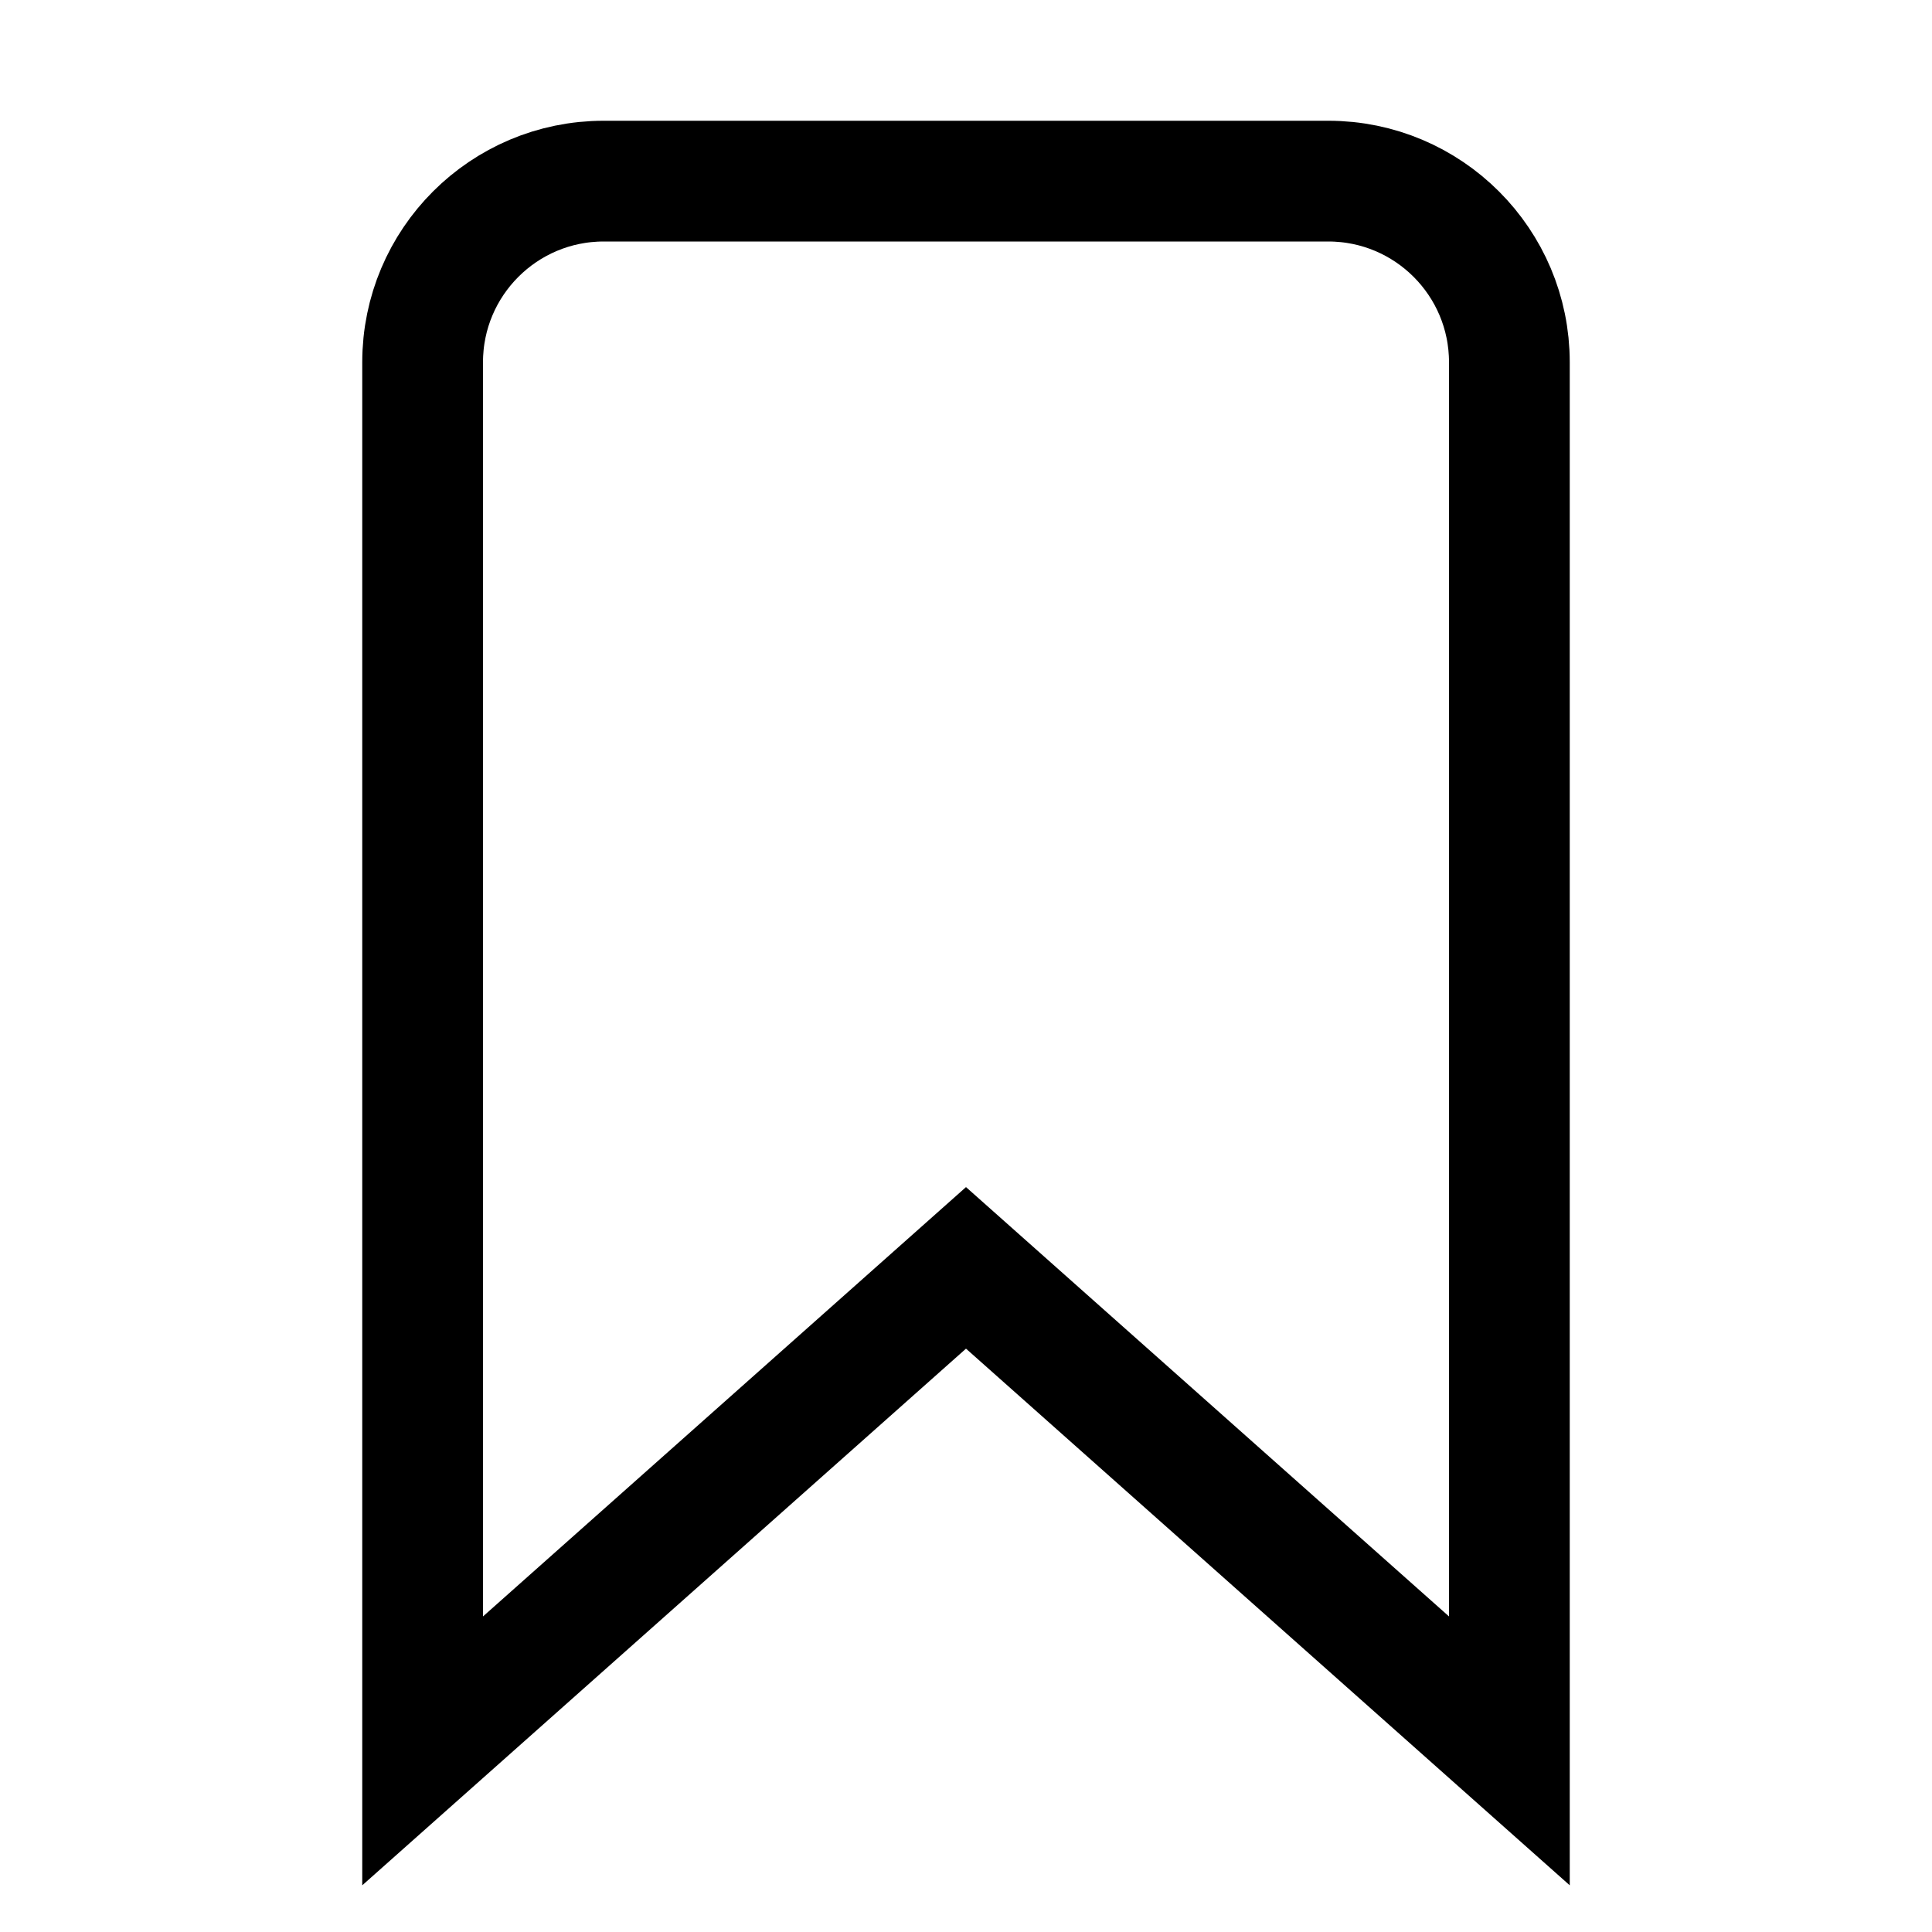
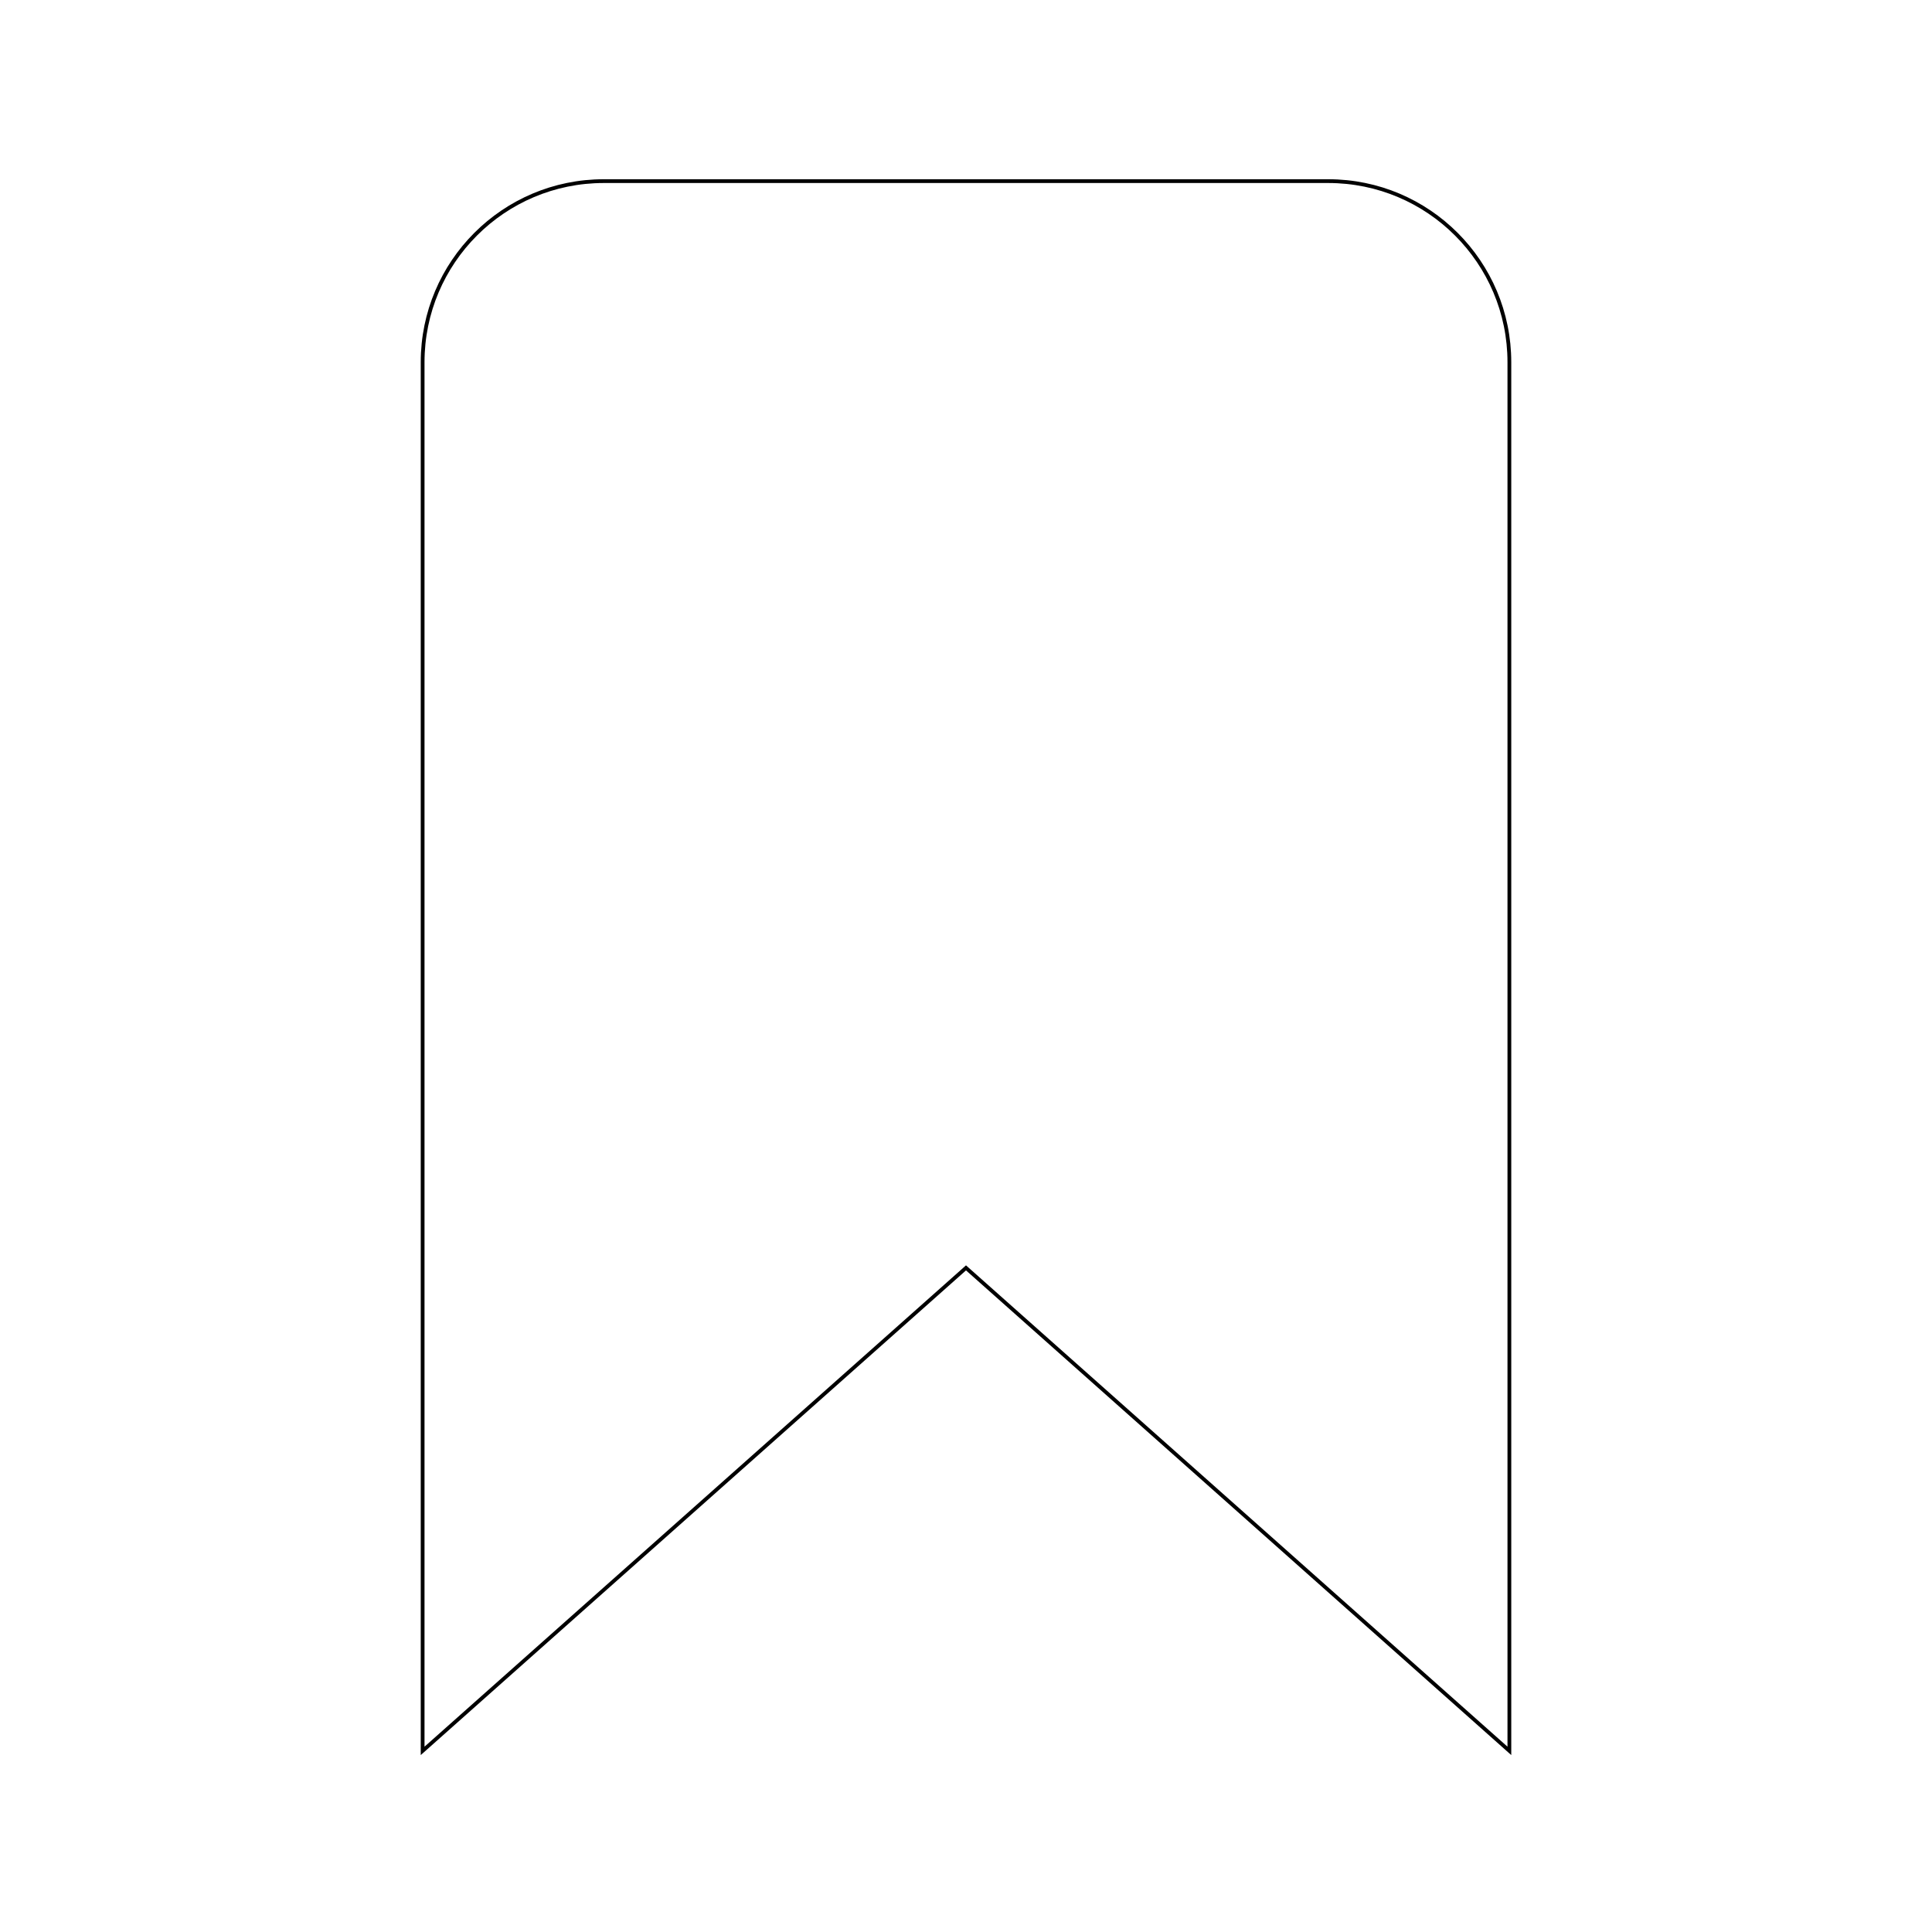
- <svg xmlns="http://www.w3.org/2000/svg" viewBox="0 0 512 512" height="24" width="24" fill="none" stroke="currentColor" stroke-width="32">
+ <svg xmlns="http://www.w3.org/2000/svg" viewBox="0 0 512 512" height="24" width="24" fill="none" stroke="currentColor" strokeWidth="32">
  <path strokeLinecap="round" strokeLinejoin="round" d="M352 48H160a48 48 0 0 0-48 48v368l144-128 144 128V96a48 48 0 0 0-48-48z" />
</svg>
